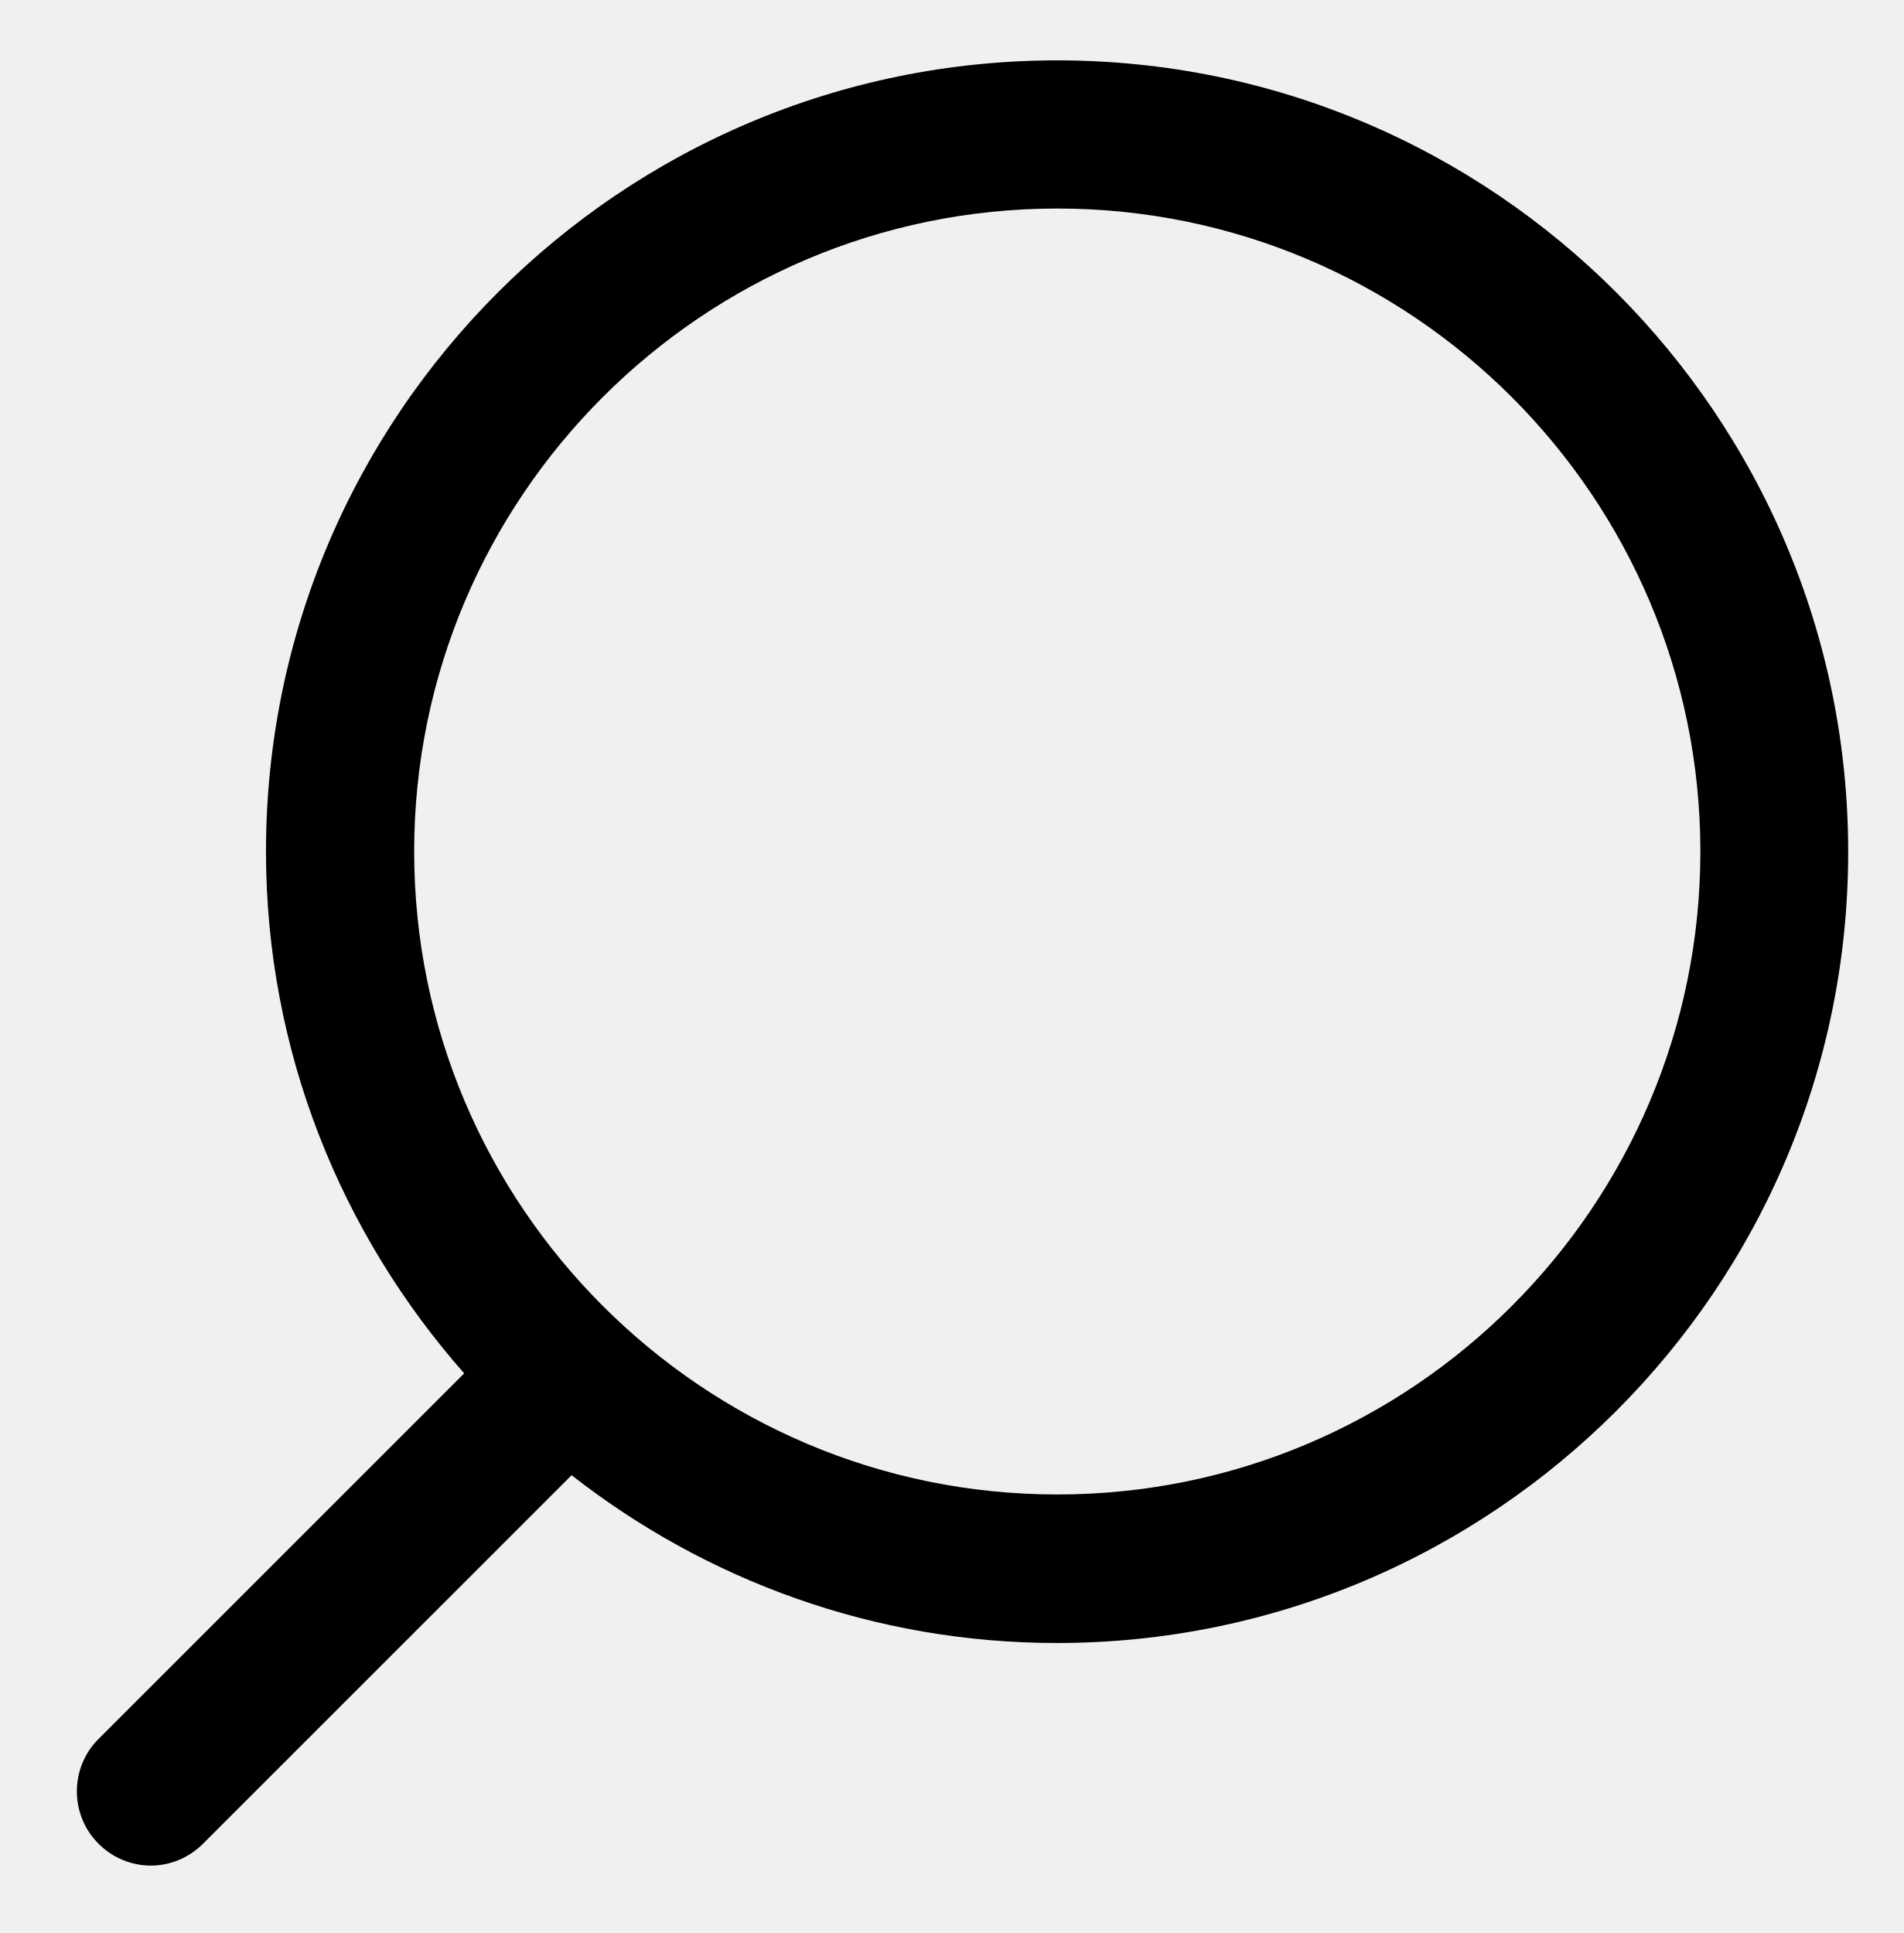
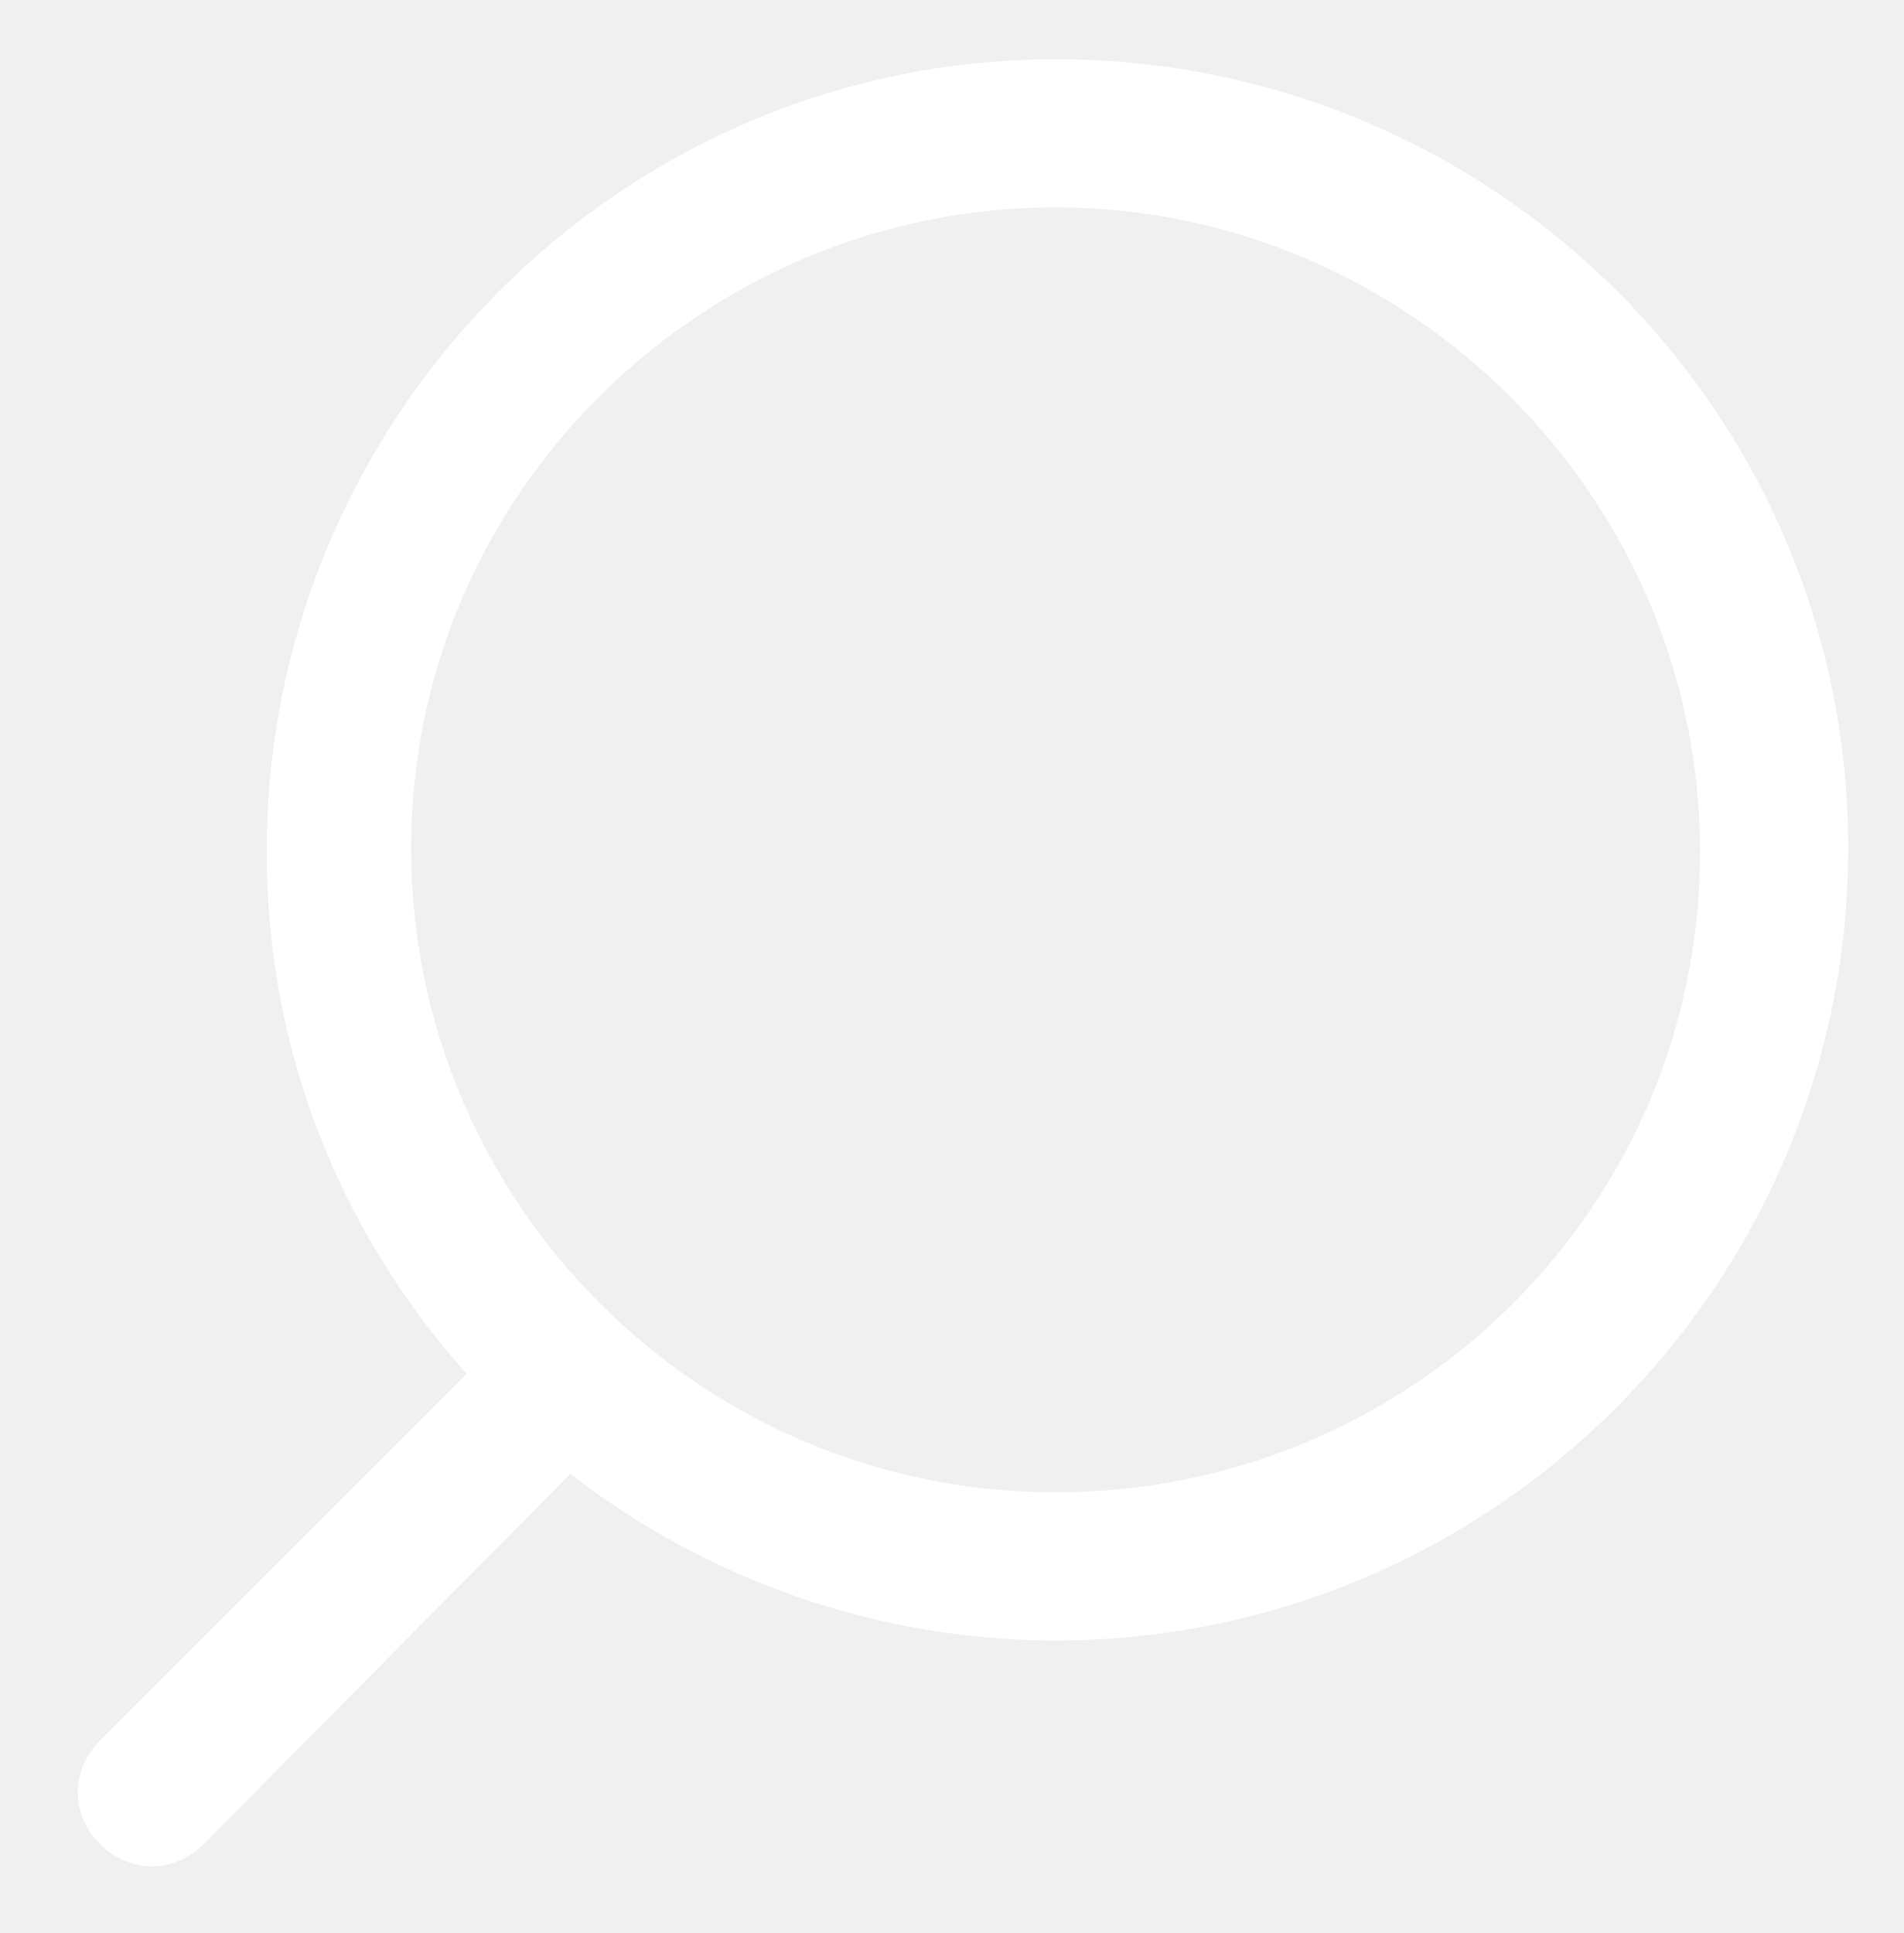
- <svg xmlns="http://www.w3.org/2000/svg" version="1.0" id="Layer_1" x="0px" y="0px" viewBox="0 0 51.38 52.19" style="enable-background:new 0 0 51.38 52.19;" xml:space="preserve">
-   <path d="M28.54,1.63c-11.78,0-21.36,9.58-21.36,21.36c0,5.4,2.03,10.32,5.35,14.09l-9.87,9.87c-0.78,0.78-0.78,2.05,0,2.83  c0.39,0.39,0.9,0.59,1.41,0.59s1.02-0.2,1.41-0.59l9.95-9.95c3.62,2.83,8.16,4.53,13.1,4.53c11.78,0,21.36-9.58,21.36-21.36  S40.32,1.63,28.54,1.63z M28.54,40.35c-9.57,0-17.36-7.79-17.36-17.36S18.97,5.63,28.54,5.63c9.57,0,17.36,7.79,17.36,17.36  S38.12,40.35,28.54,40.35z" />
+ <svg xmlns="http://www.w3.org/2000/svg" version="1.1" id="Layer_1" x="0px" y="0px" viewBox="0 0 51.4 52.2" style="enable-background:new 0 0 51.4 52.2;" xml:space="preserve">
+   <style type="text/css">
+ 	.st0{fill:#FFFFFF;}
+ </style>
+   <path class="st0" d="M28.5,1.6C16.8,1.6,7.2,11.2,7.2,23c0,5.4,2,10.3,5.4,14.1L2.7,47c-0.8,0.8-0.8,2,0,2.8  c0.4,0.4,0.9,0.6,1.4,0.6s1-0.2,1.4-0.6l9.9-10c3.6,2.8,8.2,4.5,13.1,4.5c11.8,0,21.4-9.6,21.4-21.4S40.3,1.6,28.5,1.6z M28.5,40.3  c-9.6,0-17.4-7.8-17.4-17.4S19,5.6,28.5,5.6S45.9,13.4,45.9,23S38.1,40.3,28.5,40.3z" />
</svg>
